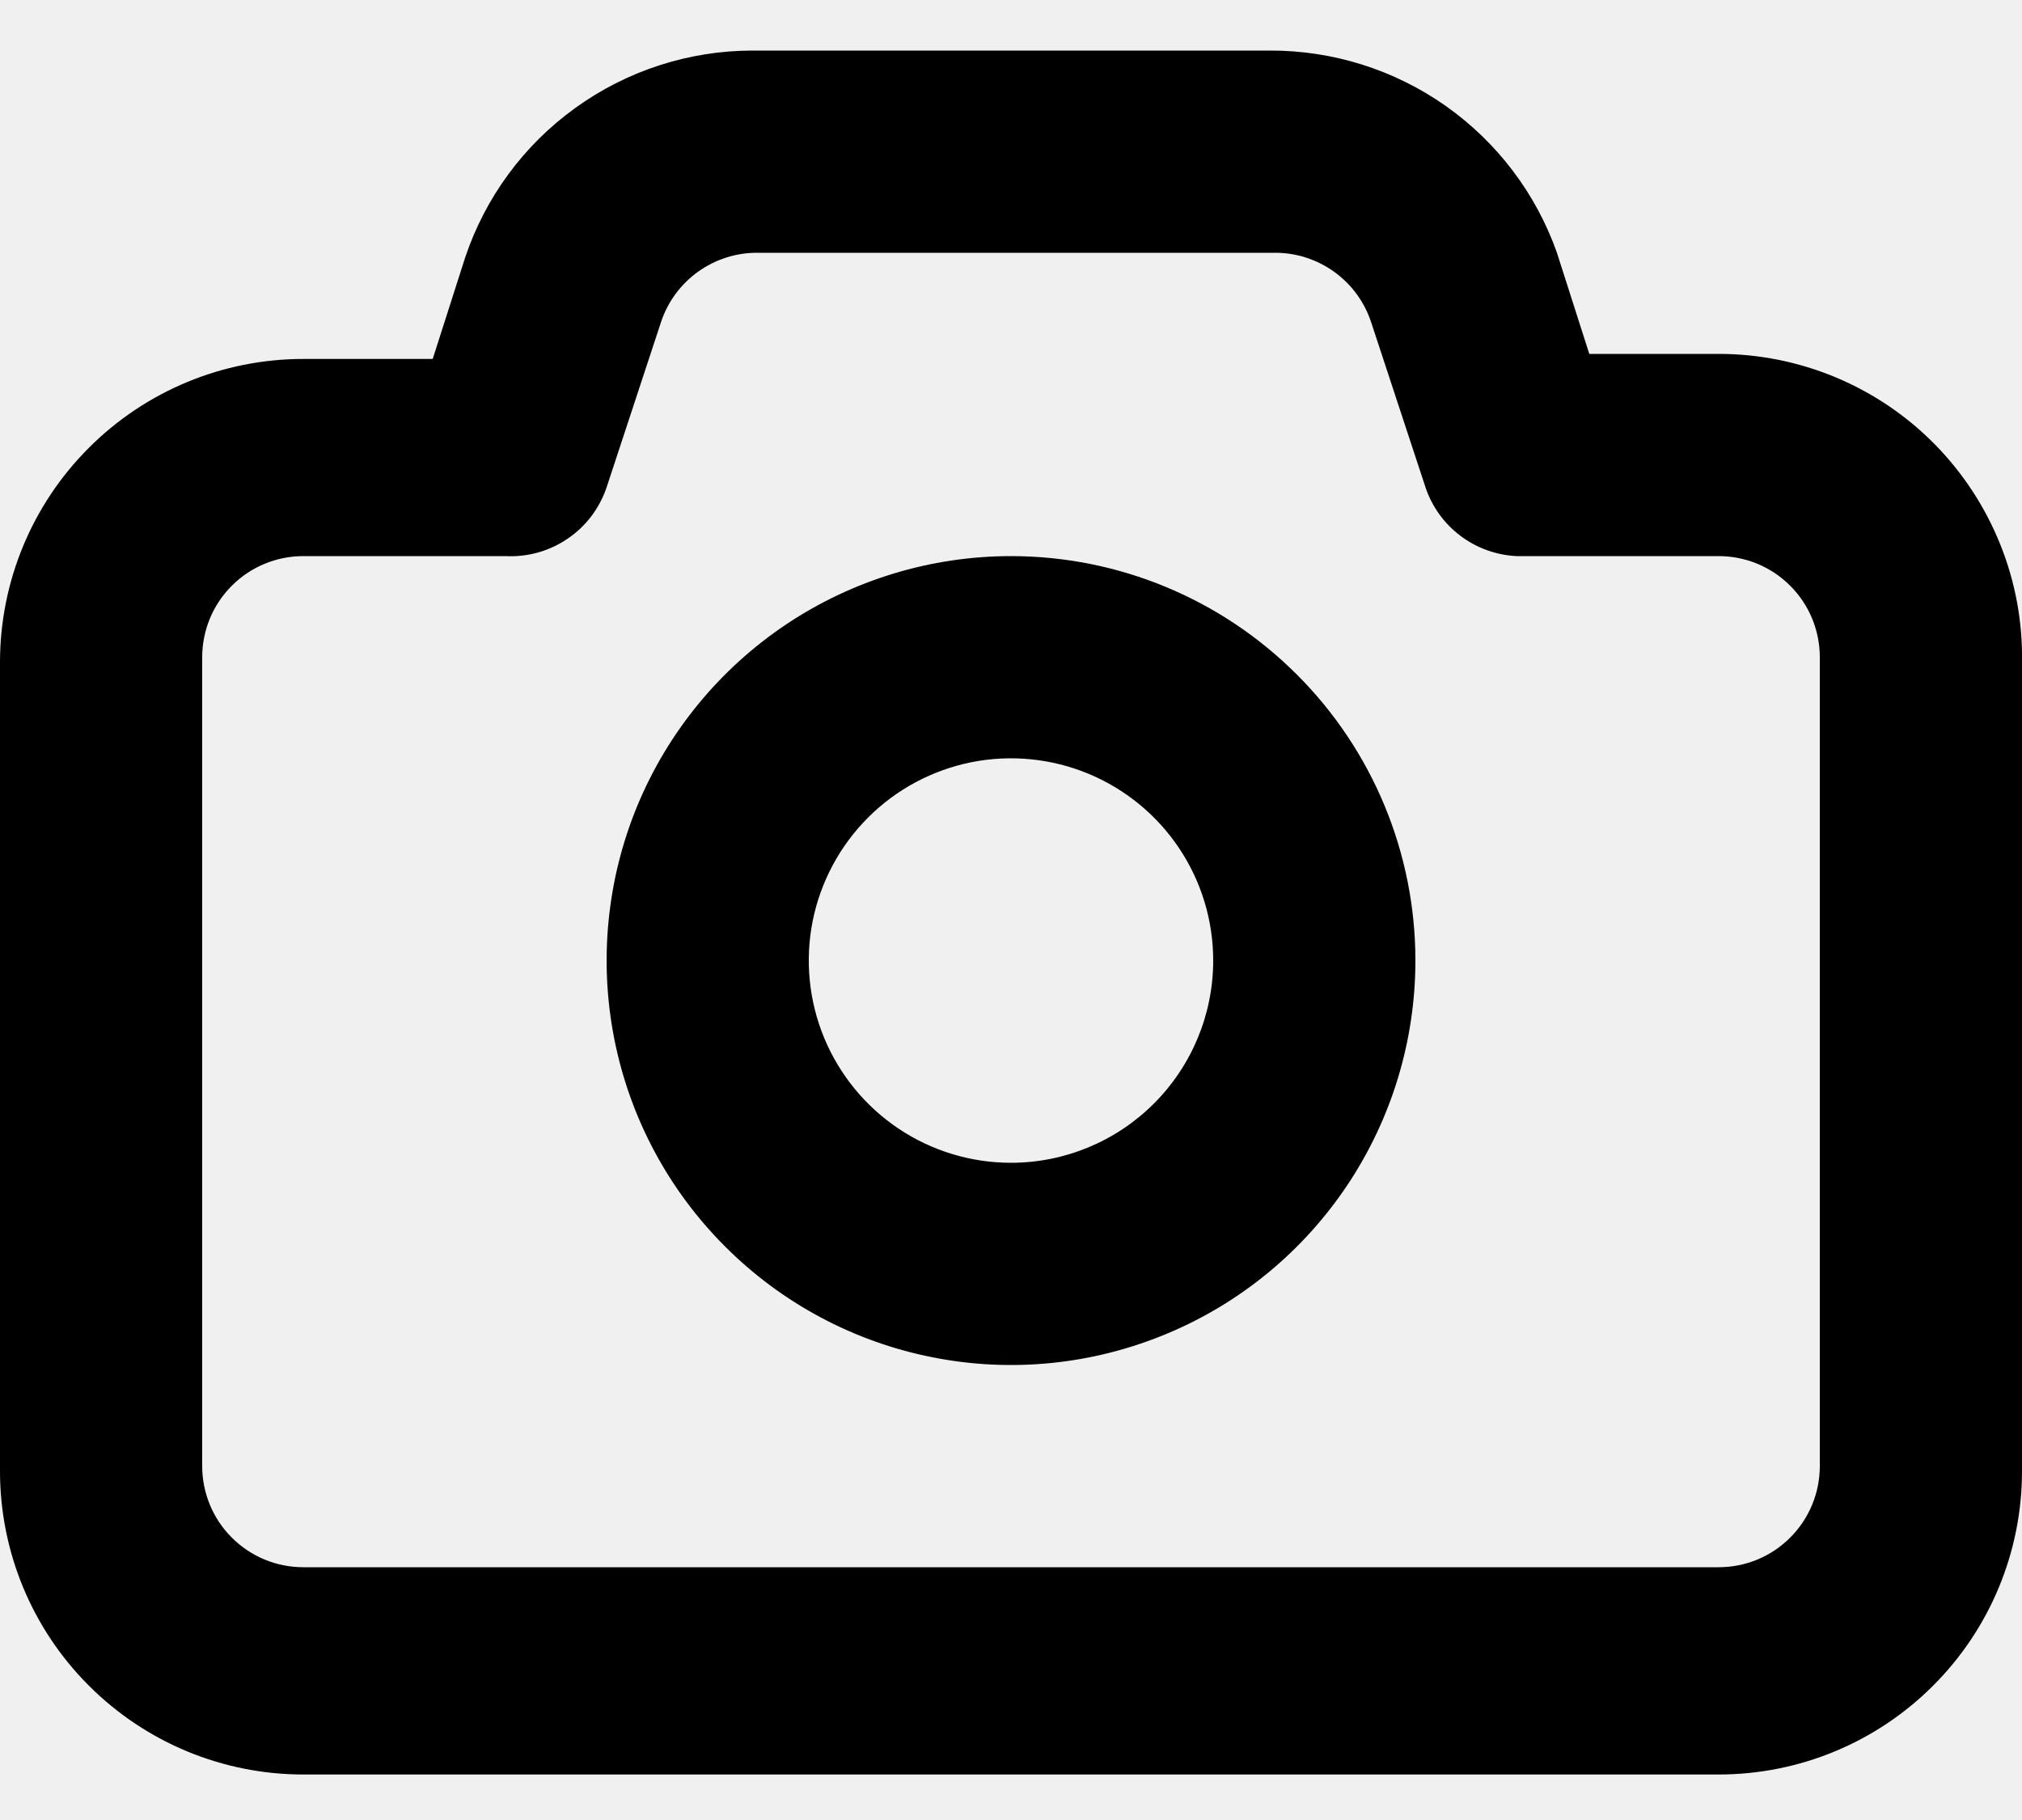
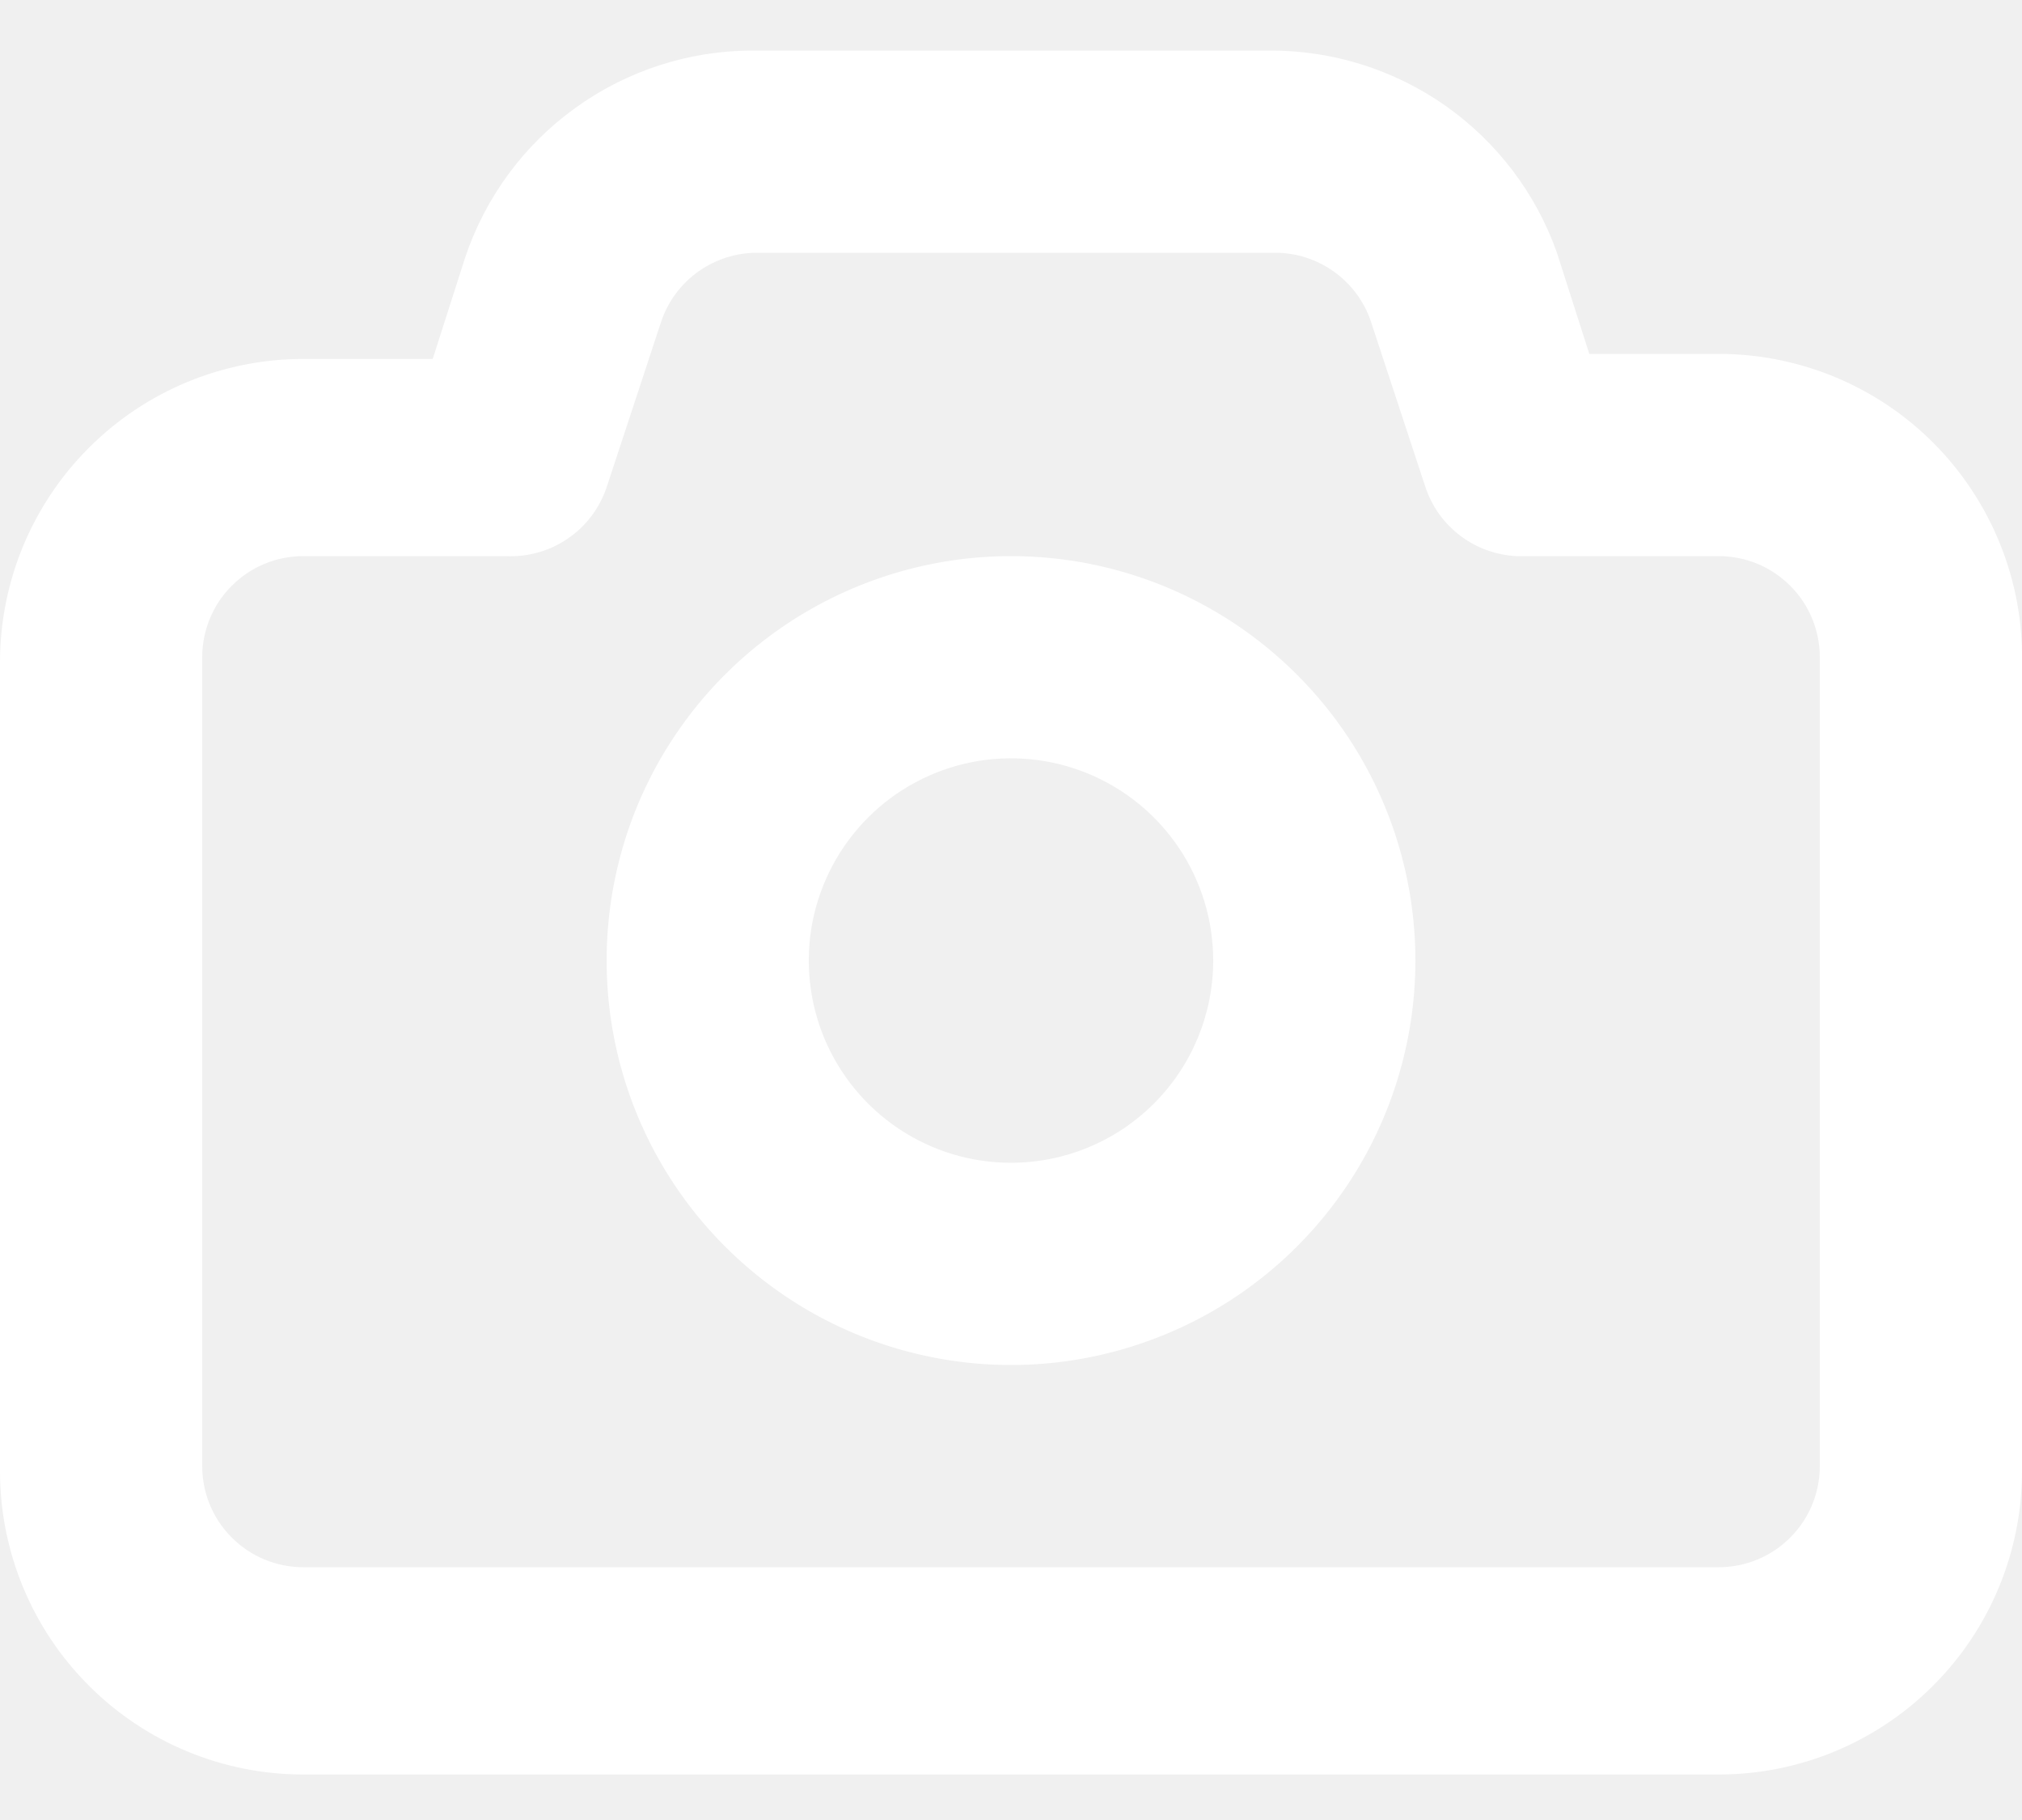
<svg xmlns="http://www.w3.org/2000/svg" width="20" height="18" viewBox="0 0 20 18" fill="none">
-   <path d="M17 3.5H15.72L15.4 2.5C15.193 1.913 14.808 1.406 14.299 1.047C13.79 0.689 13.182 0.498 12.56 0.5H7.44C6.812 0.501 6.199 0.7 5.69 1.068C5.18 1.435 4.799 1.954 4.6 2.55L4.28 3.55H3C2.204 3.55 1.441 3.866 0.879 4.429C0.316 4.991 0 5.754 0 6.55V14.55C0 15.346 0.316 16.109 0.879 16.671C1.441 17.234 2.204 17.55 3 17.55H17C17.796 17.55 18.559 17.234 19.121 16.671C19.684 16.109 20 15.346 20 14.55V6.55C20.007 6.152 19.934 5.756 19.786 5.387C19.638 5.017 19.418 4.68 19.139 4.396C18.86 4.112 18.527 3.887 18.16 3.733C17.792 3.579 17.398 3.5 17 3.5ZM18 14.5C18 14.765 17.895 15.02 17.707 15.207C17.52 15.395 17.265 15.5 17 15.5H3C2.735 15.5 2.48 15.395 2.293 15.207C2.105 15.02 2 14.765 2 14.5V6.5C2 6.235 2.105 5.98 2.293 5.793C2.48 5.605 2.735 5.5 3 5.5H5C5.218 5.511 5.434 5.451 5.614 5.328C5.795 5.206 5.93 5.027 6 4.82L6.54 3.18C6.607 2.981 6.735 2.809 6.905 2.687C7.076 2.565 7.28 2.499 7.49 2.5H12.61C12.82 2.499 13.024 2.565 13.195 2.687C13.365 2.809 13.493 2.981 13.56 3.18L14.1 4.82C14.164 5.011 14.284 5.178 14.445 5.299C14.605 5.42 14.799 5.49 15 5.5H17C17.265 5.5 17.52 5.605 17.707 5.793C17.895 5.98 18 6.235 18 6.5V14.5ZM10 5.5C9.209 5.5 8.436 5.735 7.778 6.174C7.12 6.614 6.607 7.238 6.304 7.969C6.002 8.7 5.923 9.504 6.077 10.28C6.231 11.056 6.612 11.769 7.172 12.328C7.731 12.888 8.444 13.269 9.22 13.423C9.996 13.578 10.8 13.498 11.531 13.195C12.262 12.893 12.886 12.38 13.326 11.722C13.765 11.065 14 10.291 14 9.5C14 8.439 13.579 7.422 12.828 6.672C12.078 5.921 11.061 5.5 10 5.5ZM10 11.5C9.604 11.5 9.218 11.383 8.889 11.163C8.56 10.943 8.304 10.631 8.152 10.265C8.001 9.9 7.961 9.498 8.038 9.11C8.116 8.722 8.306 8.366 8.586 8.086C8.865 7.806 9.222 7.616 9.61 7.538C9.998 7.461 10.4 7.501 10.765 7.652C11.131 7.804 11.443 8.06 11.663 8.389C11.883 8.718 12 9.104 12 9.5C12 10.03 11.789 10.539 11.414 10.914C11.039 11.289 10.53 11.5 10 11.5Z" fill="black" />
+   <path d="M17 3.5H15.72L15.4 2.5C15.193 1.913 14.808 1.406 14.299 1.047C13.79 0.689 13.182 0.498 12.56 0.5H7.44C6.812 0.501 6.199 0.7 5.69 1.068C5.18 1.435 4.799 1.954 4.6 2.55L4.28 3.55H3C2.204 3.55 1.441 3.866 0.879 4.429C0.316 4.991 0 5.754 0 6.55V14.55C0 15.346 0.316 16.109 0.879 16.671C1.441 17.234 2.204 17.55 3 17.55H17C17.796 17.55 18.559 17.234 19.121 16.671C19.684 16.109 20 15.346 20 14.55V6.55C20.007 6.152 19.934 5.756 19.786 5.387C19.638 5.017 19.418 4.68 19.139 4.396C18.86 4.112 18.527 3.887 18.16 3.733C17.792 3.579 17.398 3.5 17 3.5ZM18 14.5C18 14.765 17.895 15.02 17.707 15.207C17.52 15.395 17.265 15.5 17 15.5H3C2.735 15.5 2.48 15.395 2.293 15.207C2.105 15.02 2 14.765 2 14.5V6.5C2 6.235 2.105 5.98 2.293 5.793C2.48 5.605 2.735 5.5 3 5.5H5C5.218 5.511 5.434 5.451 5.614 5.328C5.795 5.206 5.93 5.027 6 4.82L6.54 3.18C6.607 2.981 6.735 2.809 6.905 2.687C7.076 2.565 7.28 2.499 7.49 2.5H12.61C12.82 2.499 13.024 2.565 13.195 2.687C13.365 2.809 13.493 2.981 13.56 3.18L14.1 4.82C14.164 5.011 14.284 5.178 14.445 5.299C14.605 5.42 14.799 5.49 15 5.5H17C17.265 5.5 17.52 5.605 17.707 5.793C17.895 5.98 18 6.235 18 6.5V14.5ZM10 5.5C9.209 5.5 8.436 5.735 7.778 6.174C7.12 6.614 6.607 7.238 6.304 7.969C6.002 8.7 5.923 9.504 6.077 10.28C6.231 11.056 6.612 11.769 7.172 12.328C7.731 12.888 8.444 13.269 9.22 13.423C9.996 13.578 10.8 13.498 11.531 13.195C12.262 12.893 12.886 12.38 13.326 11.722C13.765 11.065 14 10.291 14 9.5C14 8.439 13.579 7.422 12.828 6.672C12.078 5.921 11.061 5.5 10 5.5ZM10 11.5C9.604 11.5 9.218 11.383 8.889 11.163C8.56 10.943 8.304 10.631 8.152 10.265C8.001 9.9 7.961 9.498 8.038 9.11C8.116 8.722 8.306 8.366 8.586 8.086C8.865 7.806 9.222 7.616 9.61 7.538C9.998 7.461 10.4 7.501 10.765 7.652C11.131 7.804 11.443 8.06 11.663 8.389C11.883 8.718 12 9.104 12 9.5C12 10.03 11.789 10.539 11.414 10.914C11.039 11.289 10.53 11.5 10 11.5Z" fill="white" />
</svg>
